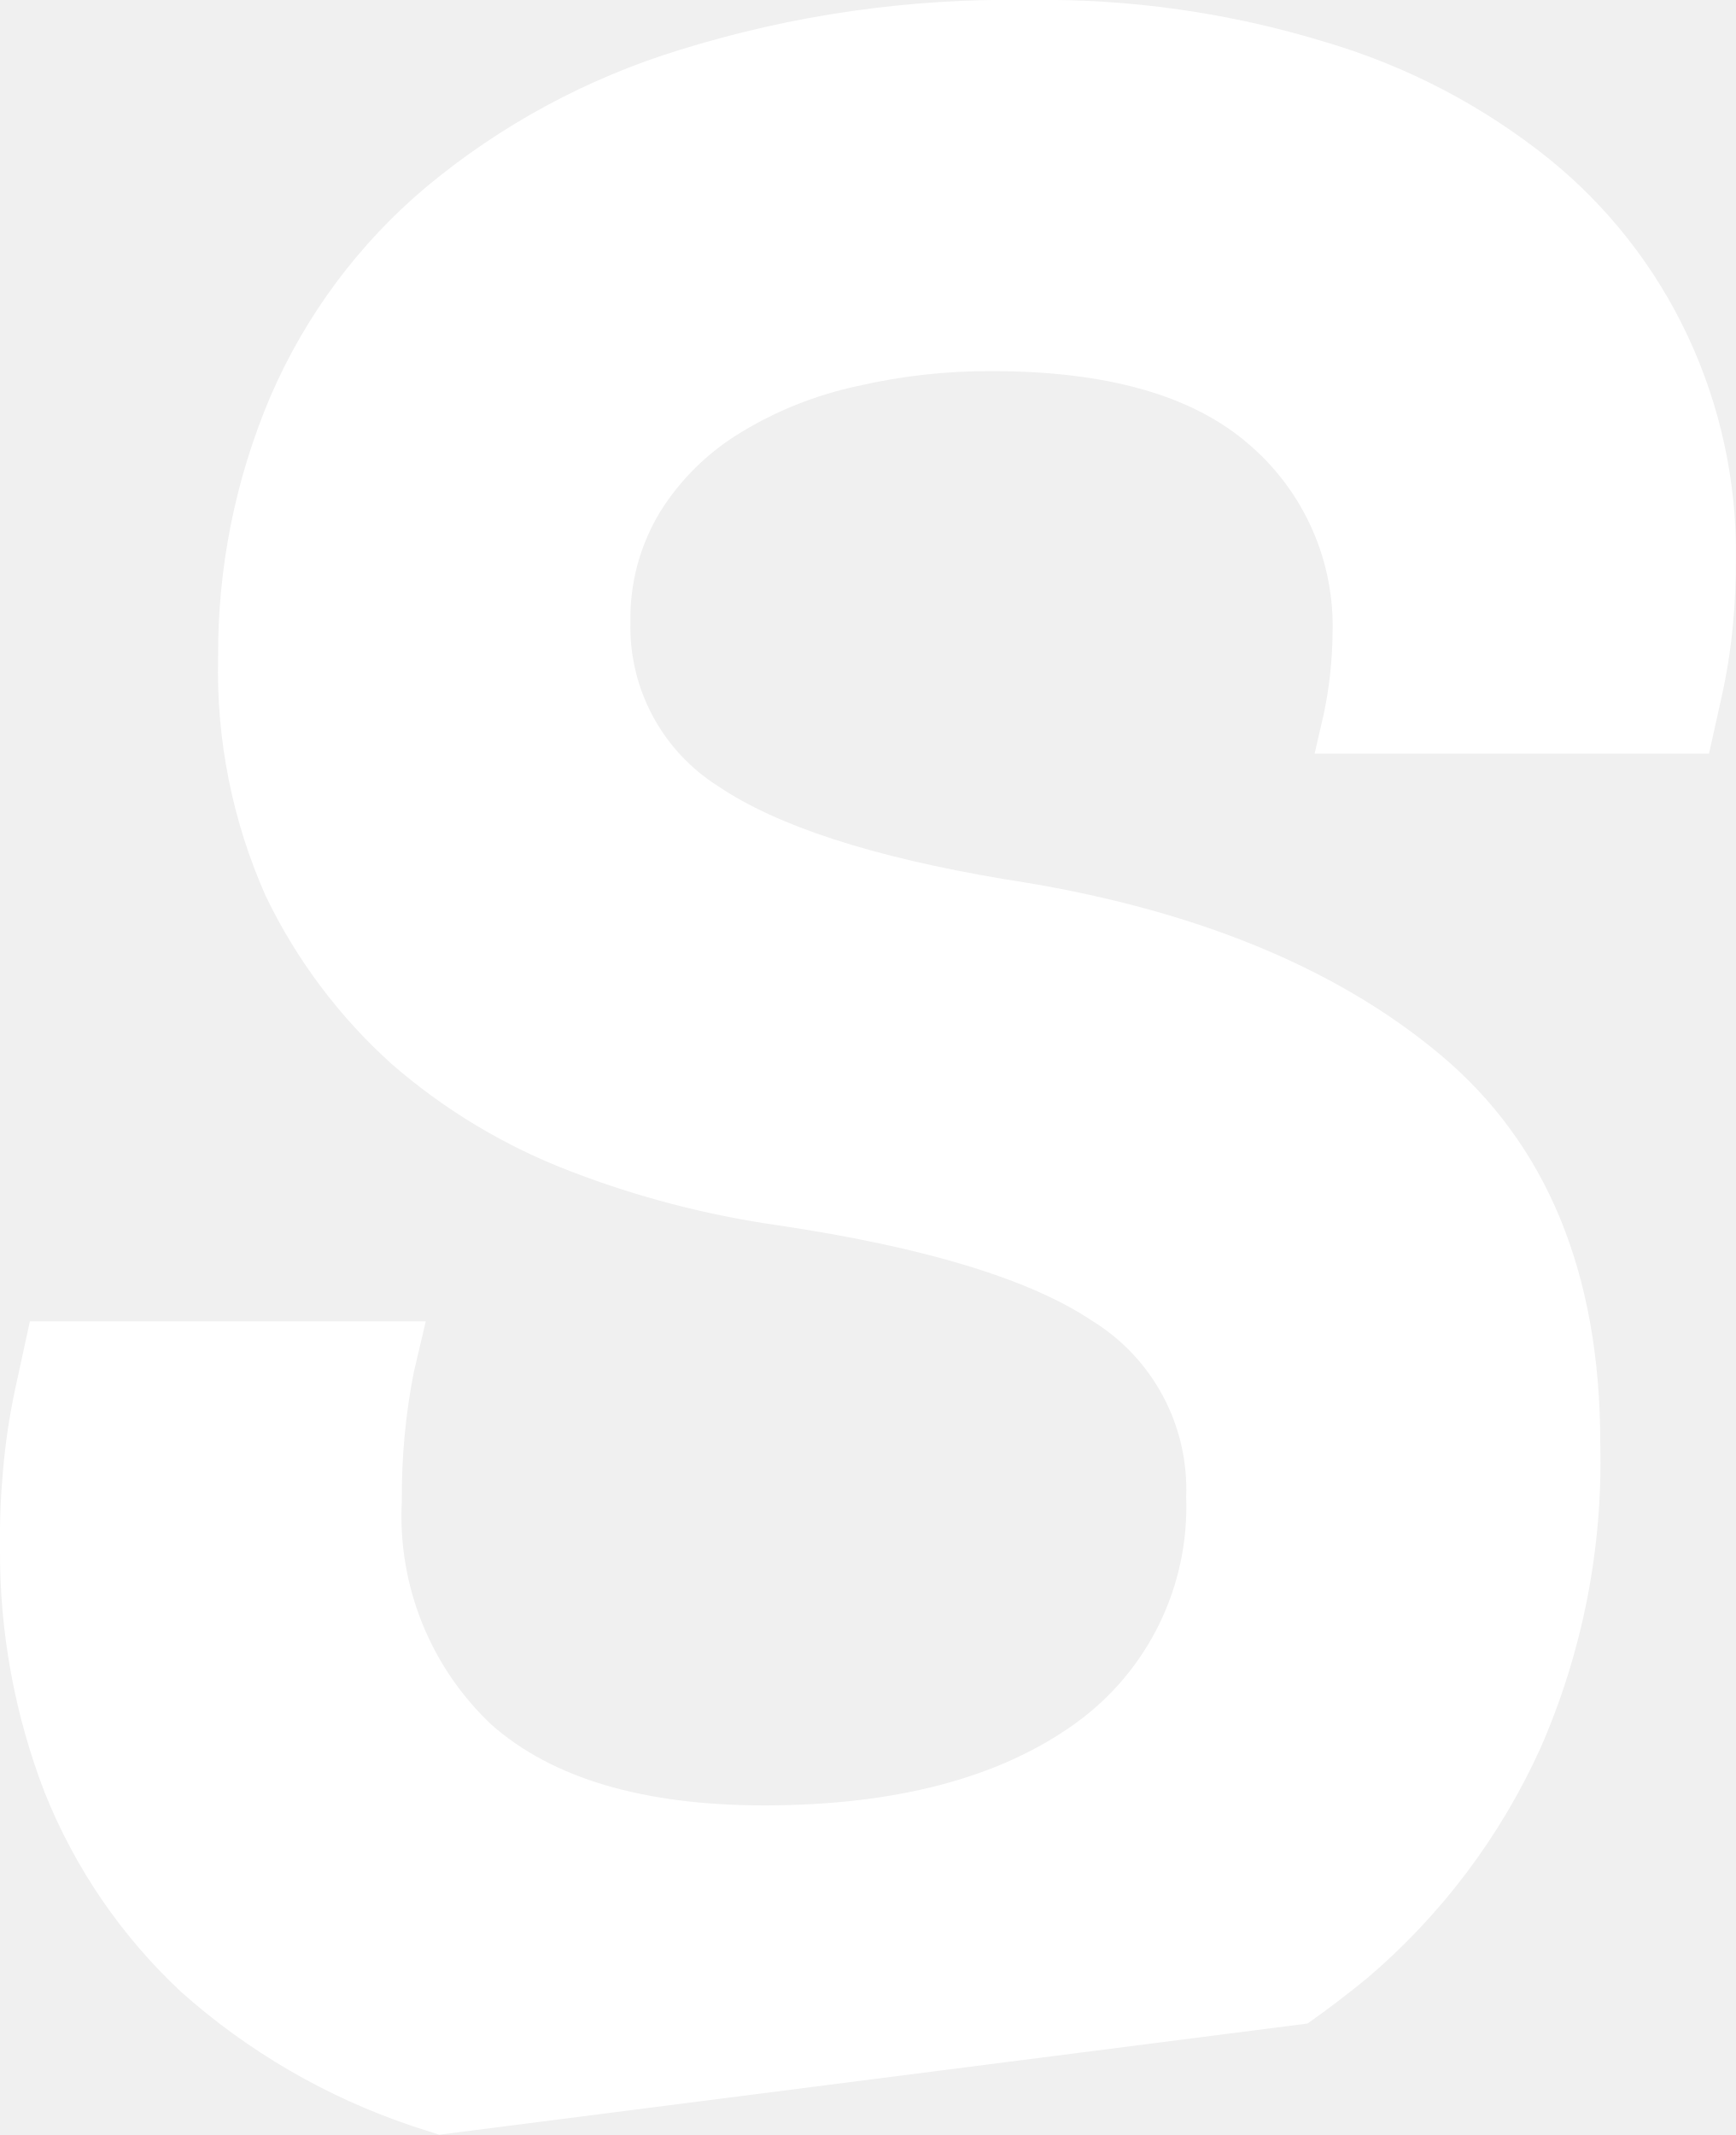
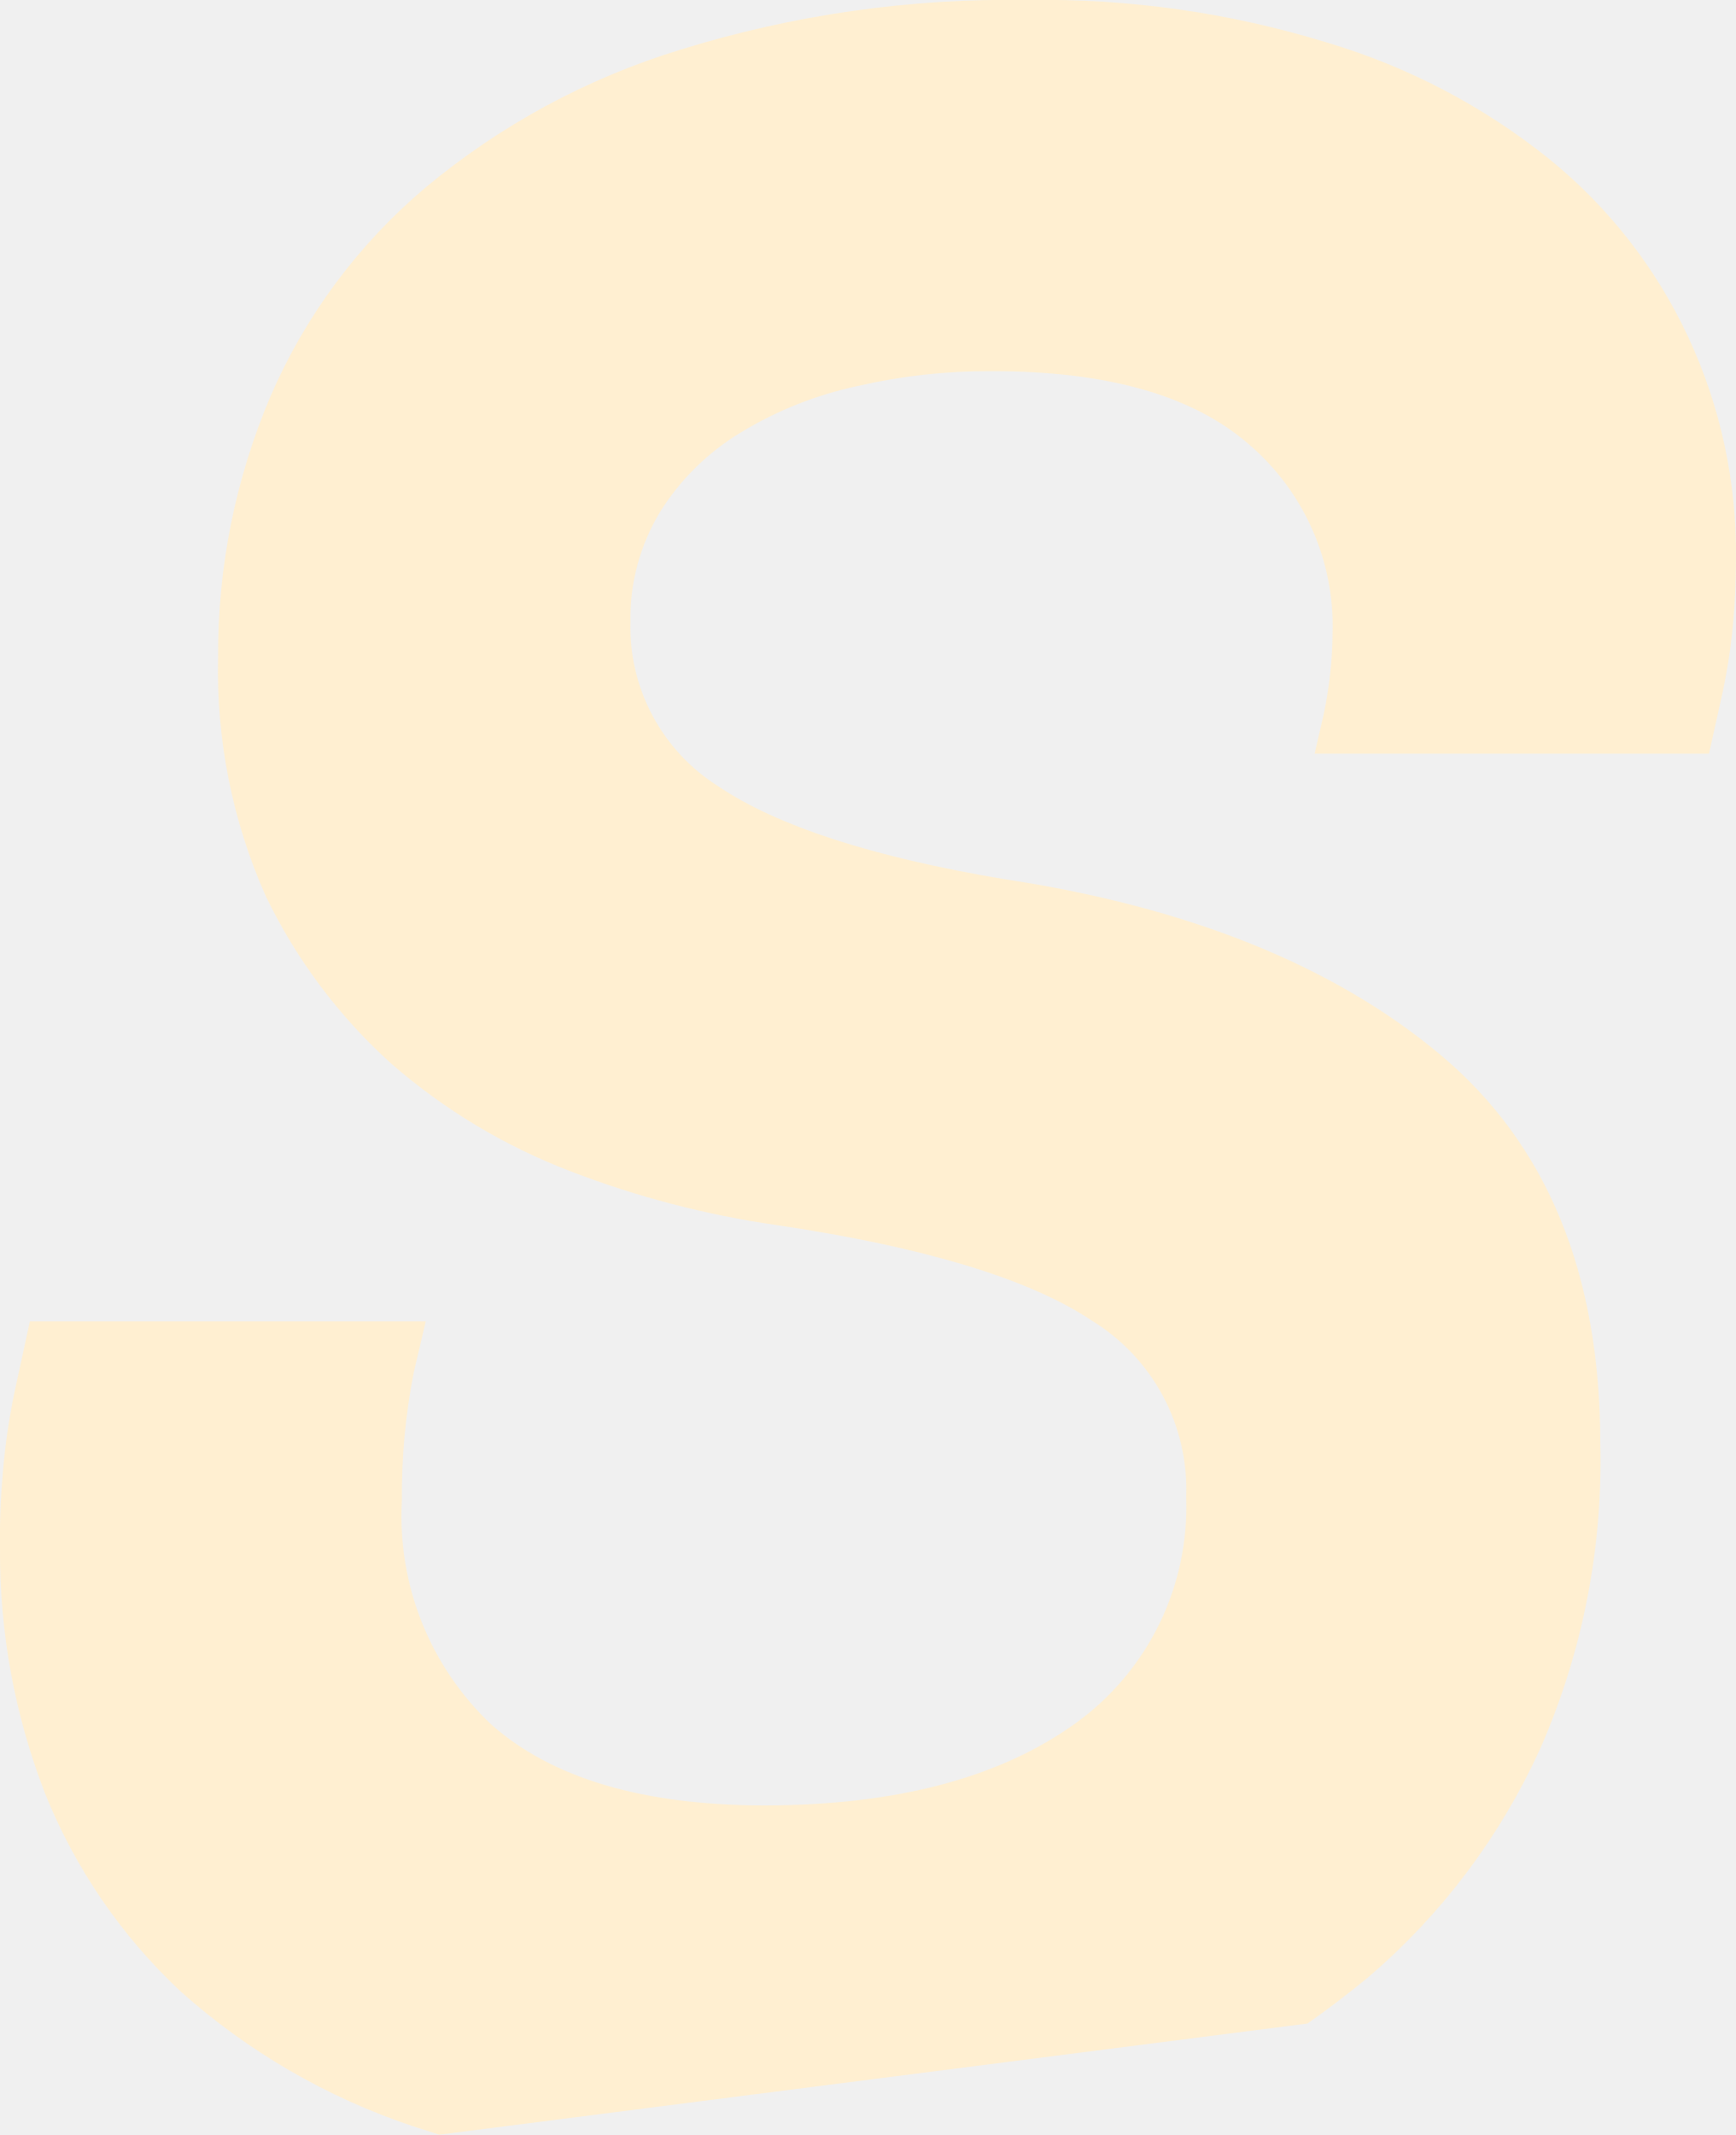
- <svg xmlns="http://www.w3.org/2000/svg" viewBox="0 0 58.1 71.45" fill="#ffffff">
+ <svg xmlns="http://www.w3.org/2000/svg" viewBox="0 0 58.1 71.45" fill="#FFEFD1">
  <path d="M56.5 11.27a16.8 16.8 0 0 0-4.65-5.95 21.8 21.8 0 0 0-7.45-3.9A32.25 32.25 0 0 0 34.4 0a37.12 37.12 0 0 0-11.65 1.67 24.49 24.49 0 0 0-8.5 4.6 19 19 0 0 0-5.2 7A22 22 0 0 0 7.3 22a18.53 18.53 0 0 0 1.6 8 18.16 18.16 0 0 0 4.2 5.6 20 20 0 0 0 6 3.6A31.73 31.73 0 0 0 26 41q7.41 1.1 10.55 3.2a6.62 6.62 0 0 1 3.15 5.9 8.92 8.92 0 0 1-3.7 7.57q-3.8 2.74-10.4 2.75-6.09 0-9.15-2.7a9.59 9.59 0 0 1-3-7.5 21.31 21.31 0 0 1 .4-4.3l.4-1.7H1l-.5 2.3a22.24 22.24 0 0 0-.4 2.7 25 25 0 0 0-.1 2.6A22.3 22.3 0 0 0 1.5 60a18.54 18.54 0 0 0 4.55 6.65 22.27 22.27 0 0 0 7.75 4.5l.9.29 29.06-3.72c.69-.48 1.36-1 2-1.52a22.05 22.05 0 0 0 5.8-7.7 23.89 23.89 0 0 0 2-10.2q0-8.52-5.35-13T33.6 29.42q-6.6-1.11-9.55-3.1a6.3 6.3 0 0 1-2.95-5.5 6.86 6.86 0 0 1 1-3.7 8.14 8.14 0 0 1 2.7-2.65 12.54 12.54 0 0 1 3.9-1.55 19.52 19.52 0 0 1 4.5-.5c3.87 0 6.73.82 8.6 2.45a8 8 0 0 1 2.8 6.35 13.7 13.7 0 0 1-.3 2.7l-.3 1.3h13.2l.4-1.8a19.41 19.41 0 0 0 .4-2.5c.07-.73.1-1.47.1-2.2a17.08 17.08 0 0 0-1.6-7.45Z" />
</svg>
